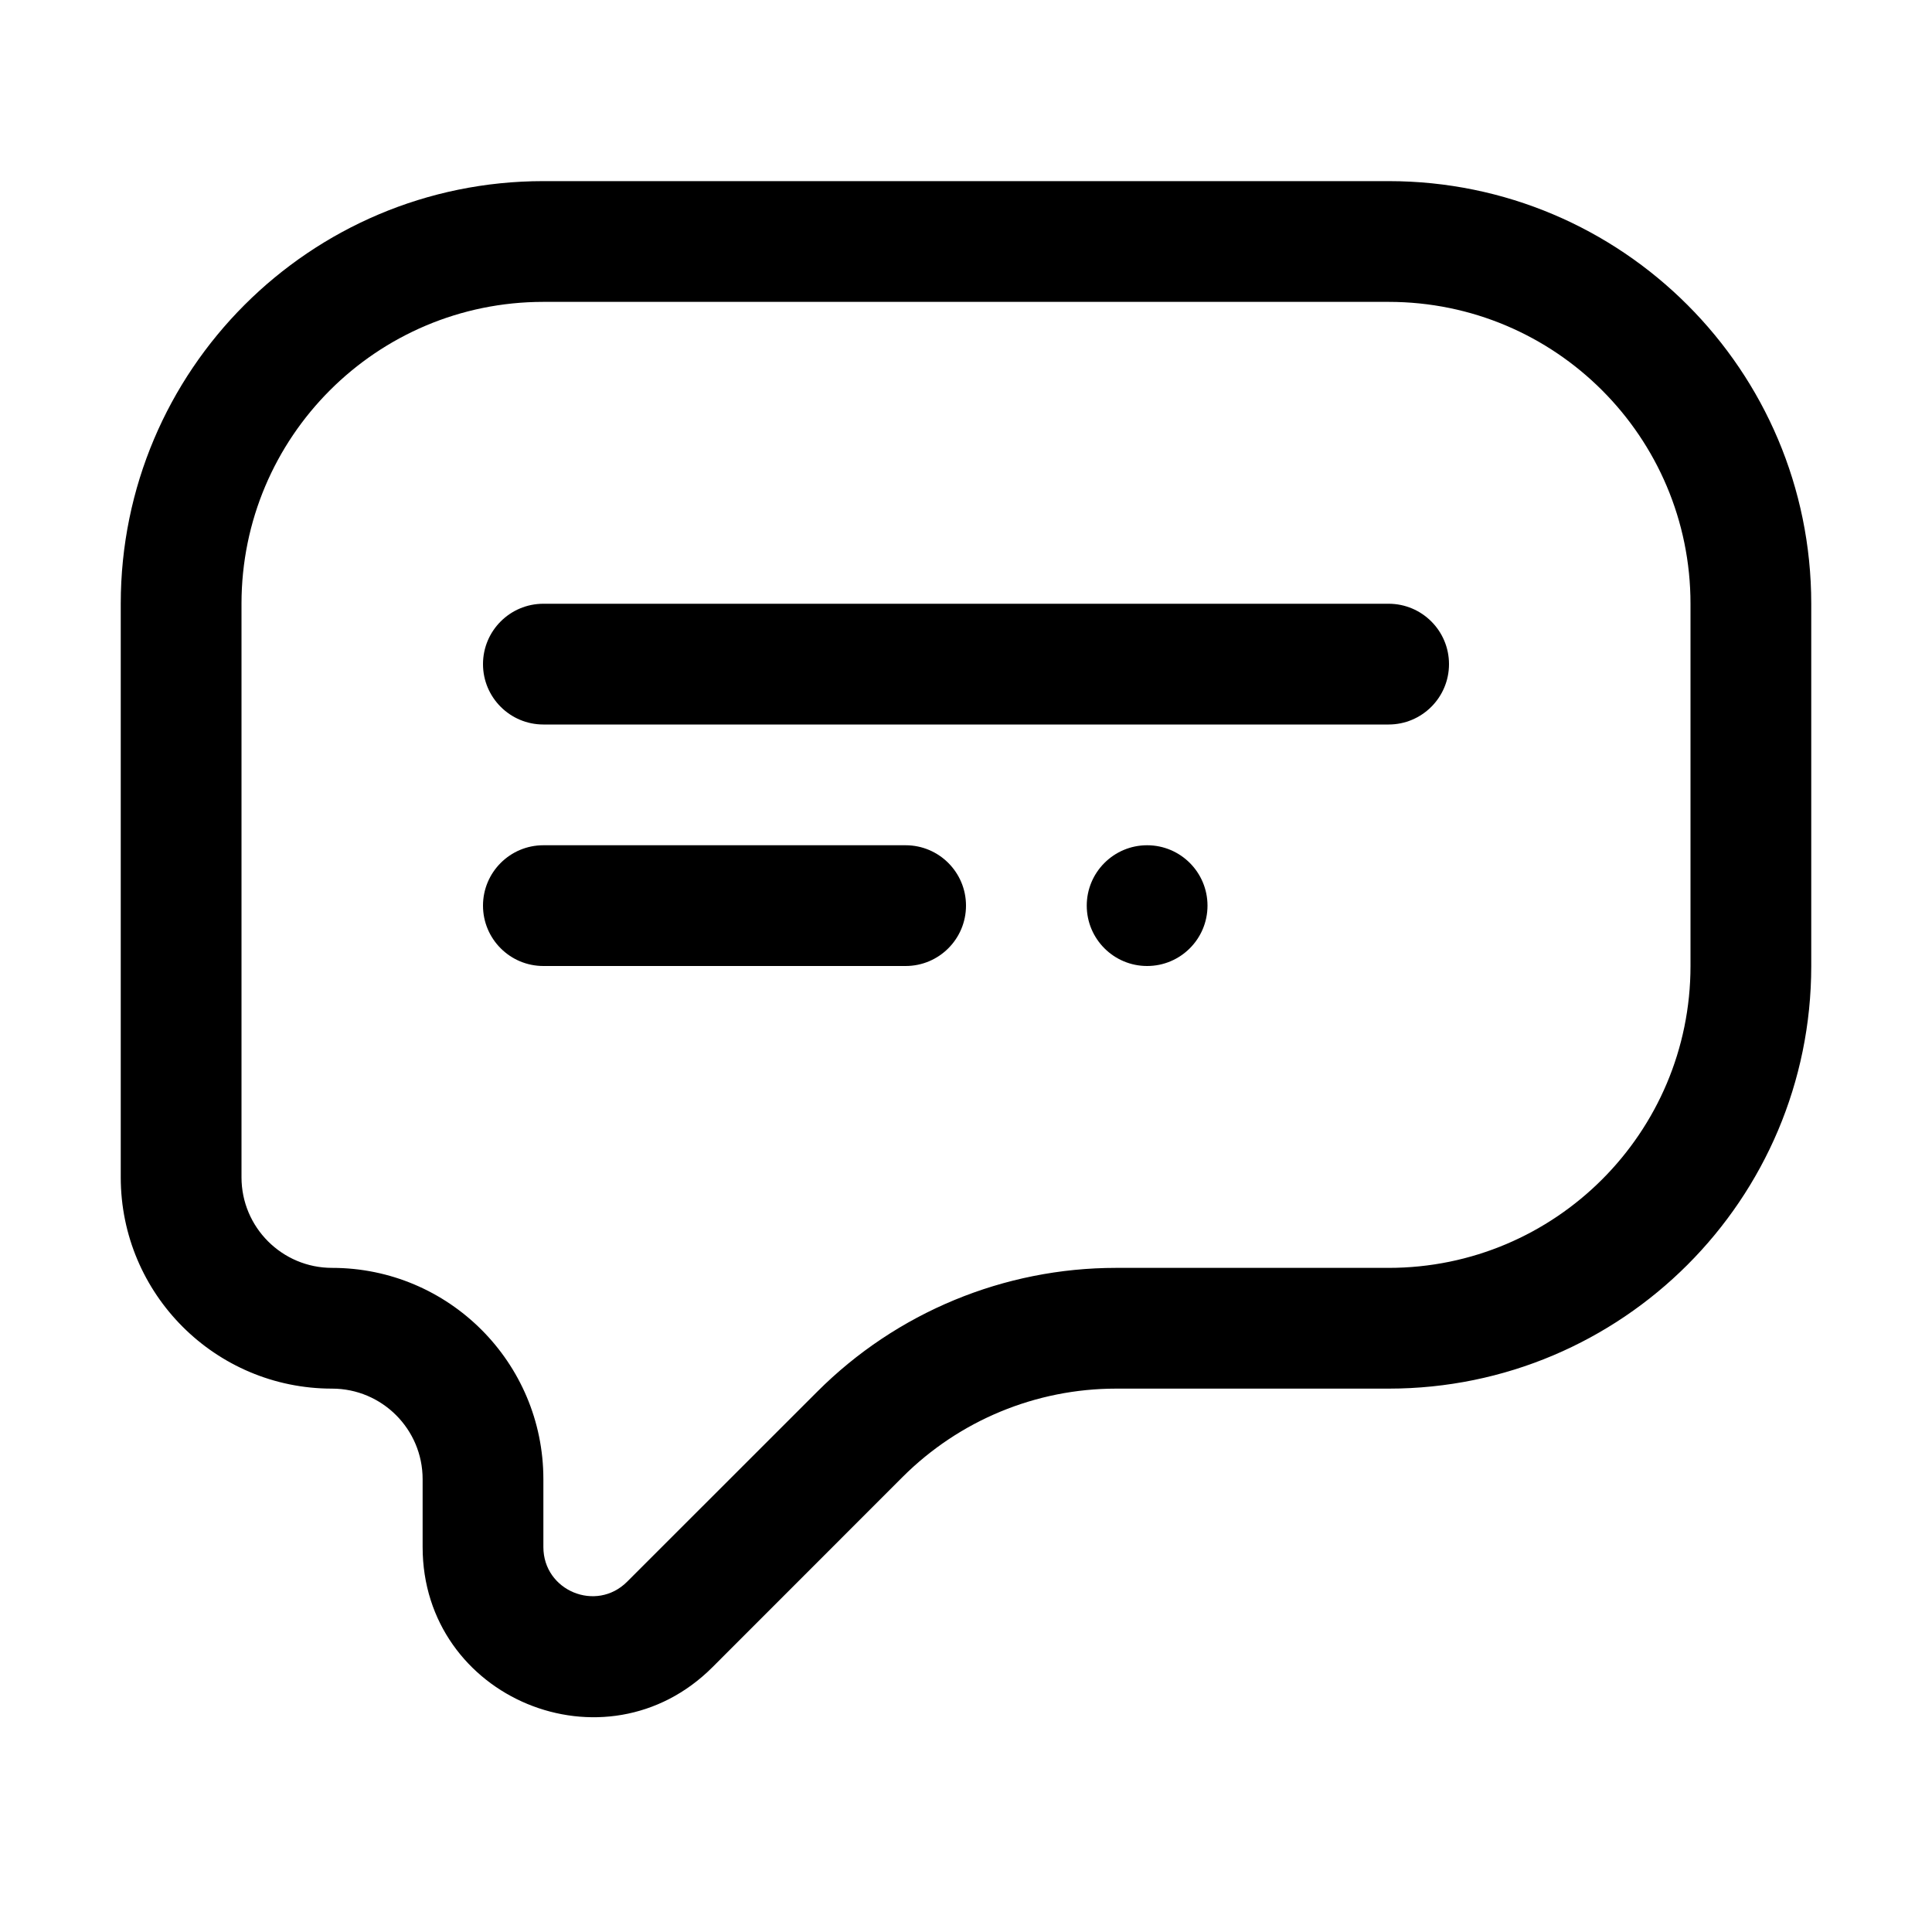
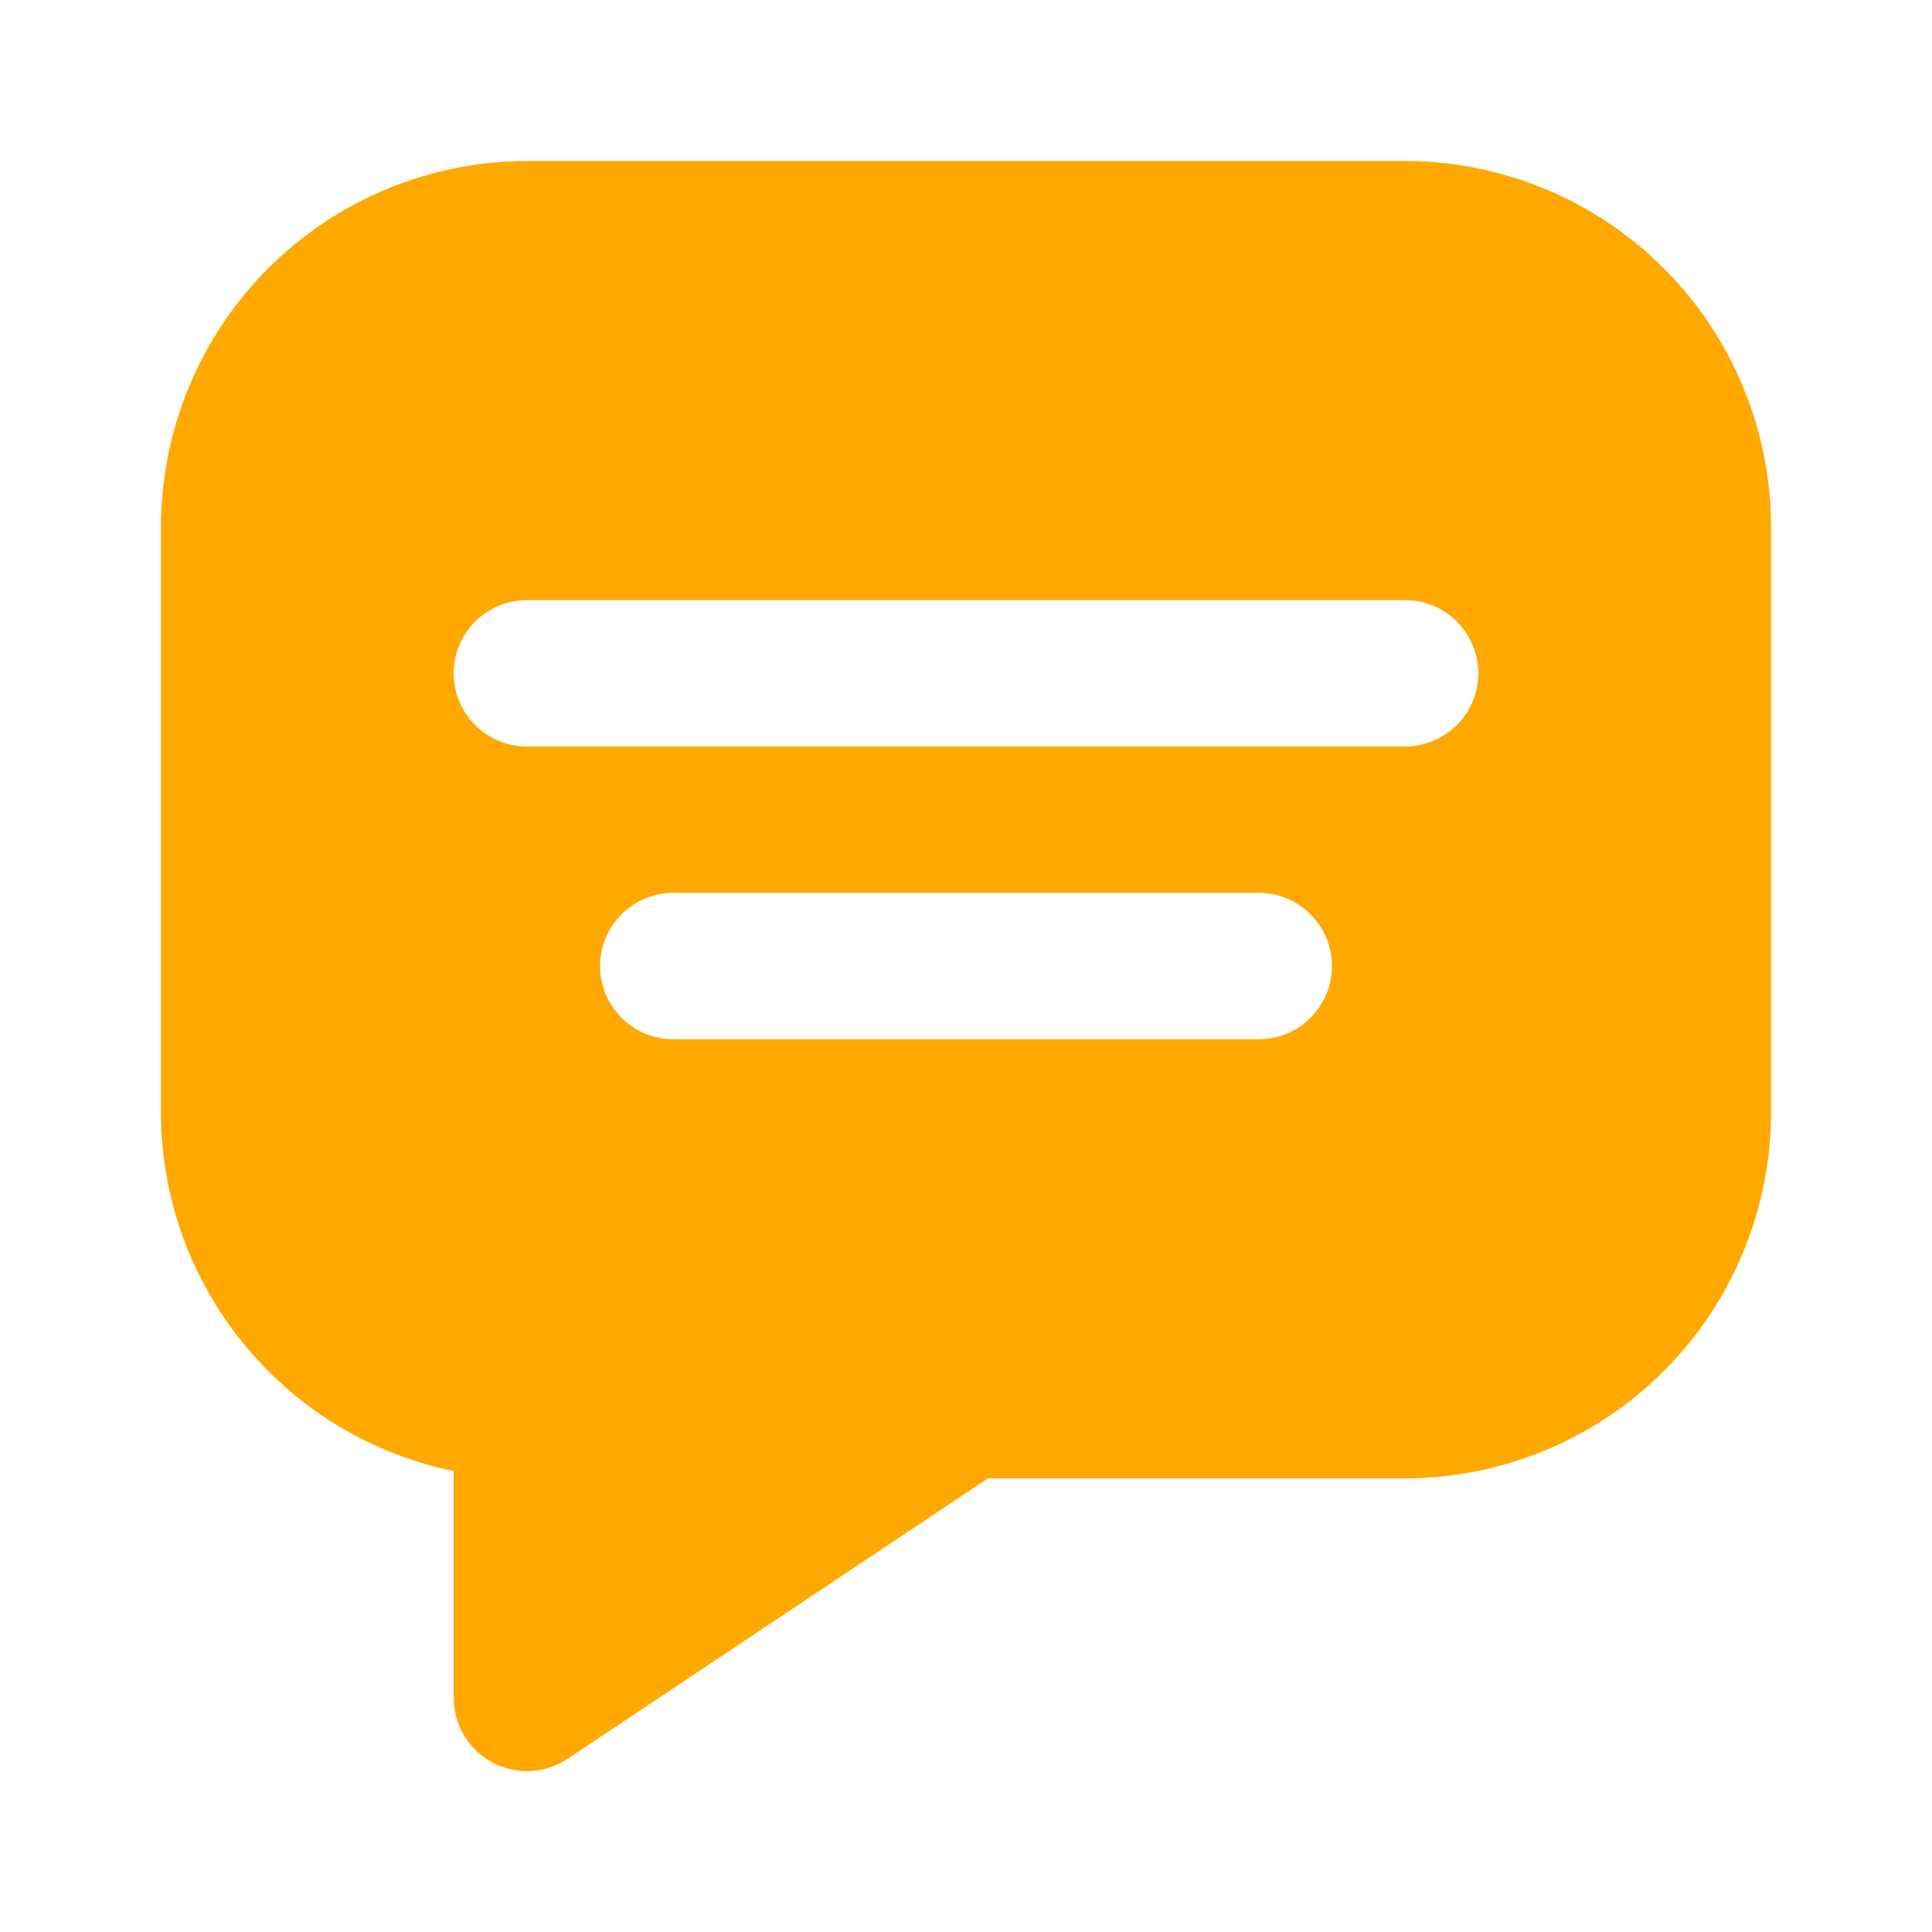
- <svg xmlns="http://www.w3.org/2000/svg" width="24" height="24" viewBox="0 0 24 24">
-   <path d="M14.25 10.5C13.836 10.5 13.5 10.836 13.5 11.25C13.5 11.664 13.836 12 14.25 12C14.664 12 15 11.664 15 11.25C15 10.836 14.664 10.5 14.25 10.5Z" />
-   <path d="M6 8.25C6 7.836 6.336 7.5 6.75 7.5H17.25C17.664 7.5 18 7.836 18 8.25C18 8.664 17.664 9 17.25 9H6.75C6.336 9 6 8.664 6 8.25Z" />
-   <path d="M6.75 10.5C6.336 10.5 6 10.836 6 11.25C6 11.664 6.336 12 6.75 12H11.25C11.664 12 12 11.664 12 11.25C12 10.836 11.664 10.5 11.25 10.5H6.75Z" />
-   <path fill-rule="evenodd" clip-rule="evenodd" d="M6.75 2.25C3.85 2.25 1.5 4.601 1.5 7.5V14.625C1.5 16.075 2.675 17.25 4.125 17.25C4.746 17.25 5.25 17.754 5.25 18.375V19.218C5.25 21.098 7.522 22.039 8.851 20.71L11.212 18.348C11.916 17.645 12.869 17.25 13.864 17.25H17.25C20.149 17.25 22.5 14.899 22.5 12V7.5C22.5 4.601 20.149 2.25 17.25 2.25H6.75ZM3 7.5C3 5.429 4.679 3.75 6.75 3.75H17.25C19.321 3.75 21 5.429 21 7.5V12C21 14.071 19.321 15.75 17.25 15.75H13.864C12.472 15.75 11.136 16.303 10.152 17.288L7.79 19.649C7.406 20.033 6.75 19.761 6.75 19.218V18.375C6.75 16.925 5.575 15.75 4.125 15.75C3.504 15.75 3 15.246 3 14.625V7.5Z" />
+ <svg xmlns="http://www.w3.org/2000/svg" width="24" height="24" viewBox="0 0 24 24" fill="none">
+   <path d="M17.455 2H6.545C5.34 2.001 4.185 2.481 3.332 3.333C2.48 4.185 2.001 5.341 1.999 6.546V13.819C2.001 14.866 2.363 15.882 3.026 16.693C3.688 17.504 4.61 18.063 5.636 18.274V21.092C5.636 21.257 5.681 21.418 5.765 21.559C5.85 21.701 5.971 21.816 6.116 21.894C6.261 21.971 6.425 22.008 6.589 22C6.754 21.992 6.913 21.94 7.05 21.849L12.273 18.365H17.455C18.66 18.363 19.816 17.884 20.668 17.032C21.52 16.18 21.999 15.024 22.001 13.819V6.546C21.999 5.341 21.52 4.185 20.668 3.333C19.816 2.481 18.66 2.001 17.455 2ZM15.637 12.91H8.363C8.122 12.91 7.891 12.814 7.721 12.643C7.55 12.473 7.454 12.242 7.454 12.001C7.454 11.759 7.55 11.528 7.721 11.358C7.891 11.187 8.122 11.091 8.363 11.091H15.637C15.878 11.091 16.109 11.187 16.279 11.358C16.45 11.528 16.546 11.759 16.546 12.001C16.546 12.242 16.45 12.473 16.279 12.643C16.109 12.814 15.878 12.91 15.637 12.91ZM17.455 9.273H6.545C6.304 9.273 6.073 9.177 5.902 9.007C5.732 8.836 5.636 8.605 5.636 8.364C5.636 8.123 5.732 7.892 5.902 7.721C6.073 7.551 6.304 7.455 6.545 7.455H17.455C17.696 7.455 17.927 7.551 18.098 7.721C18.268 7.892 18.364 8.123 18.364 8.364C18.364 8.605 18.268 8.836 18.098 9.007C17.927 9.177 17.696 9.273 17.455 9.273Z" fill="#FFA800" />
</svg>
